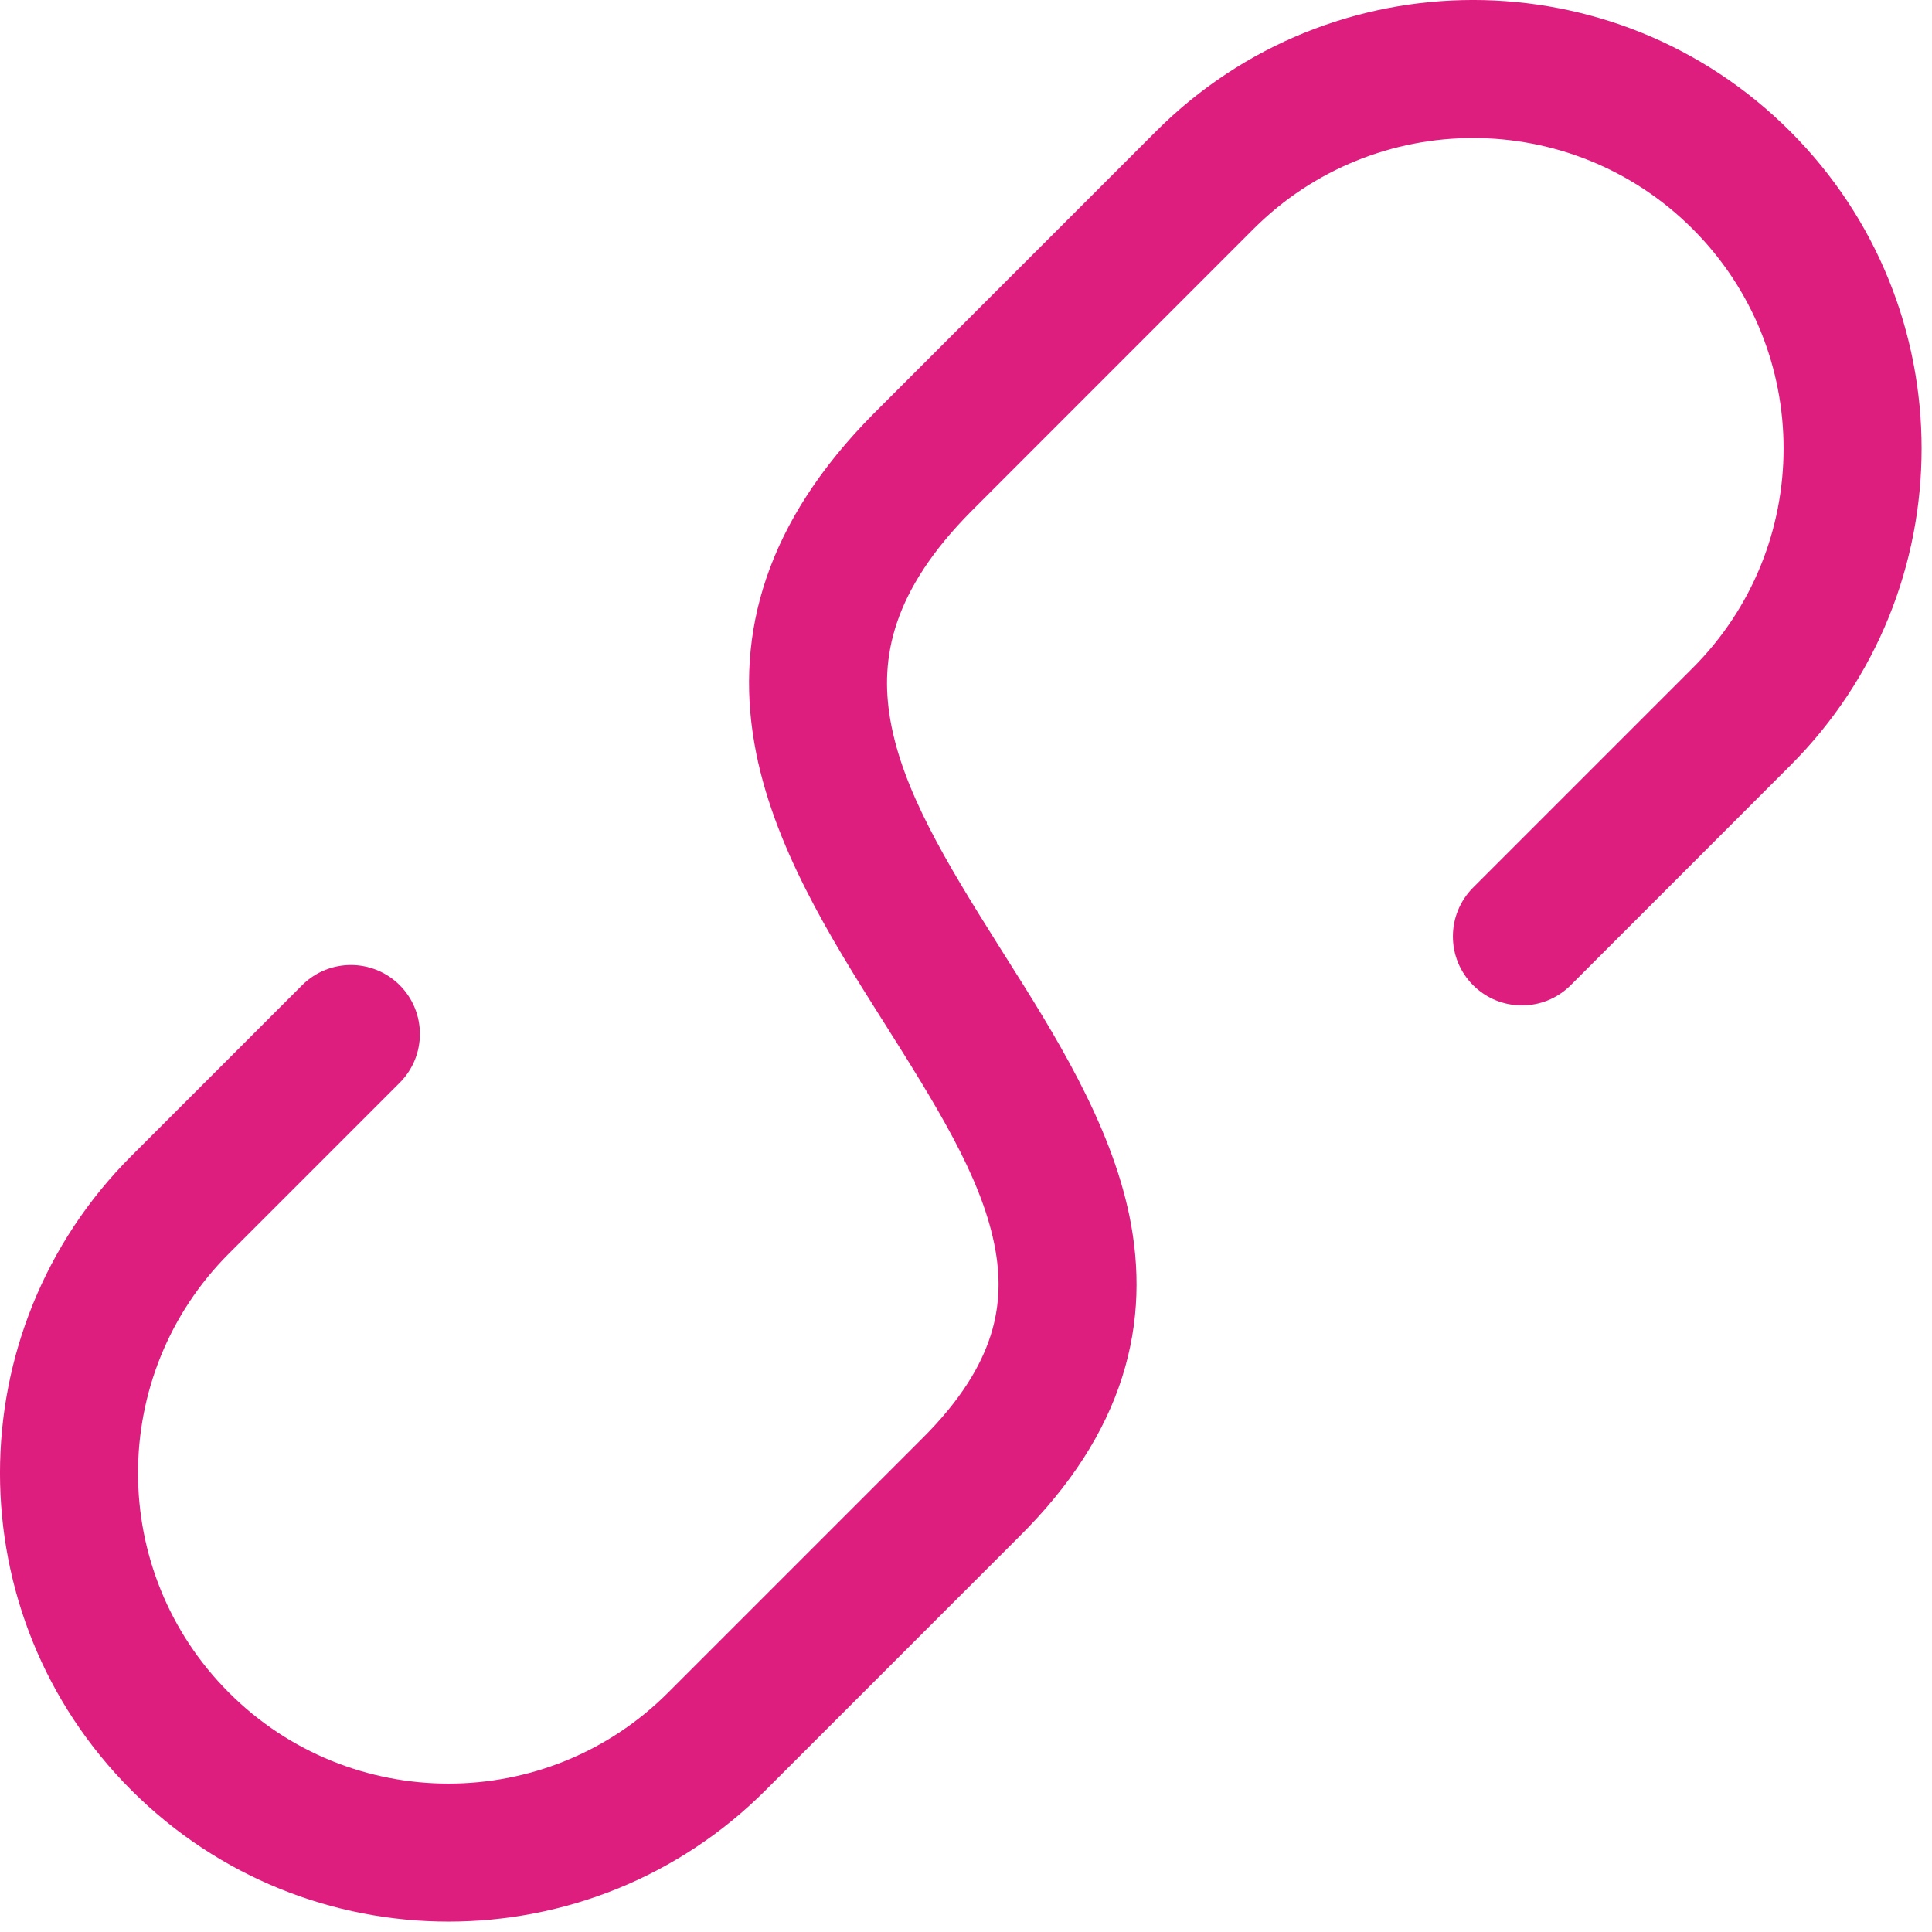
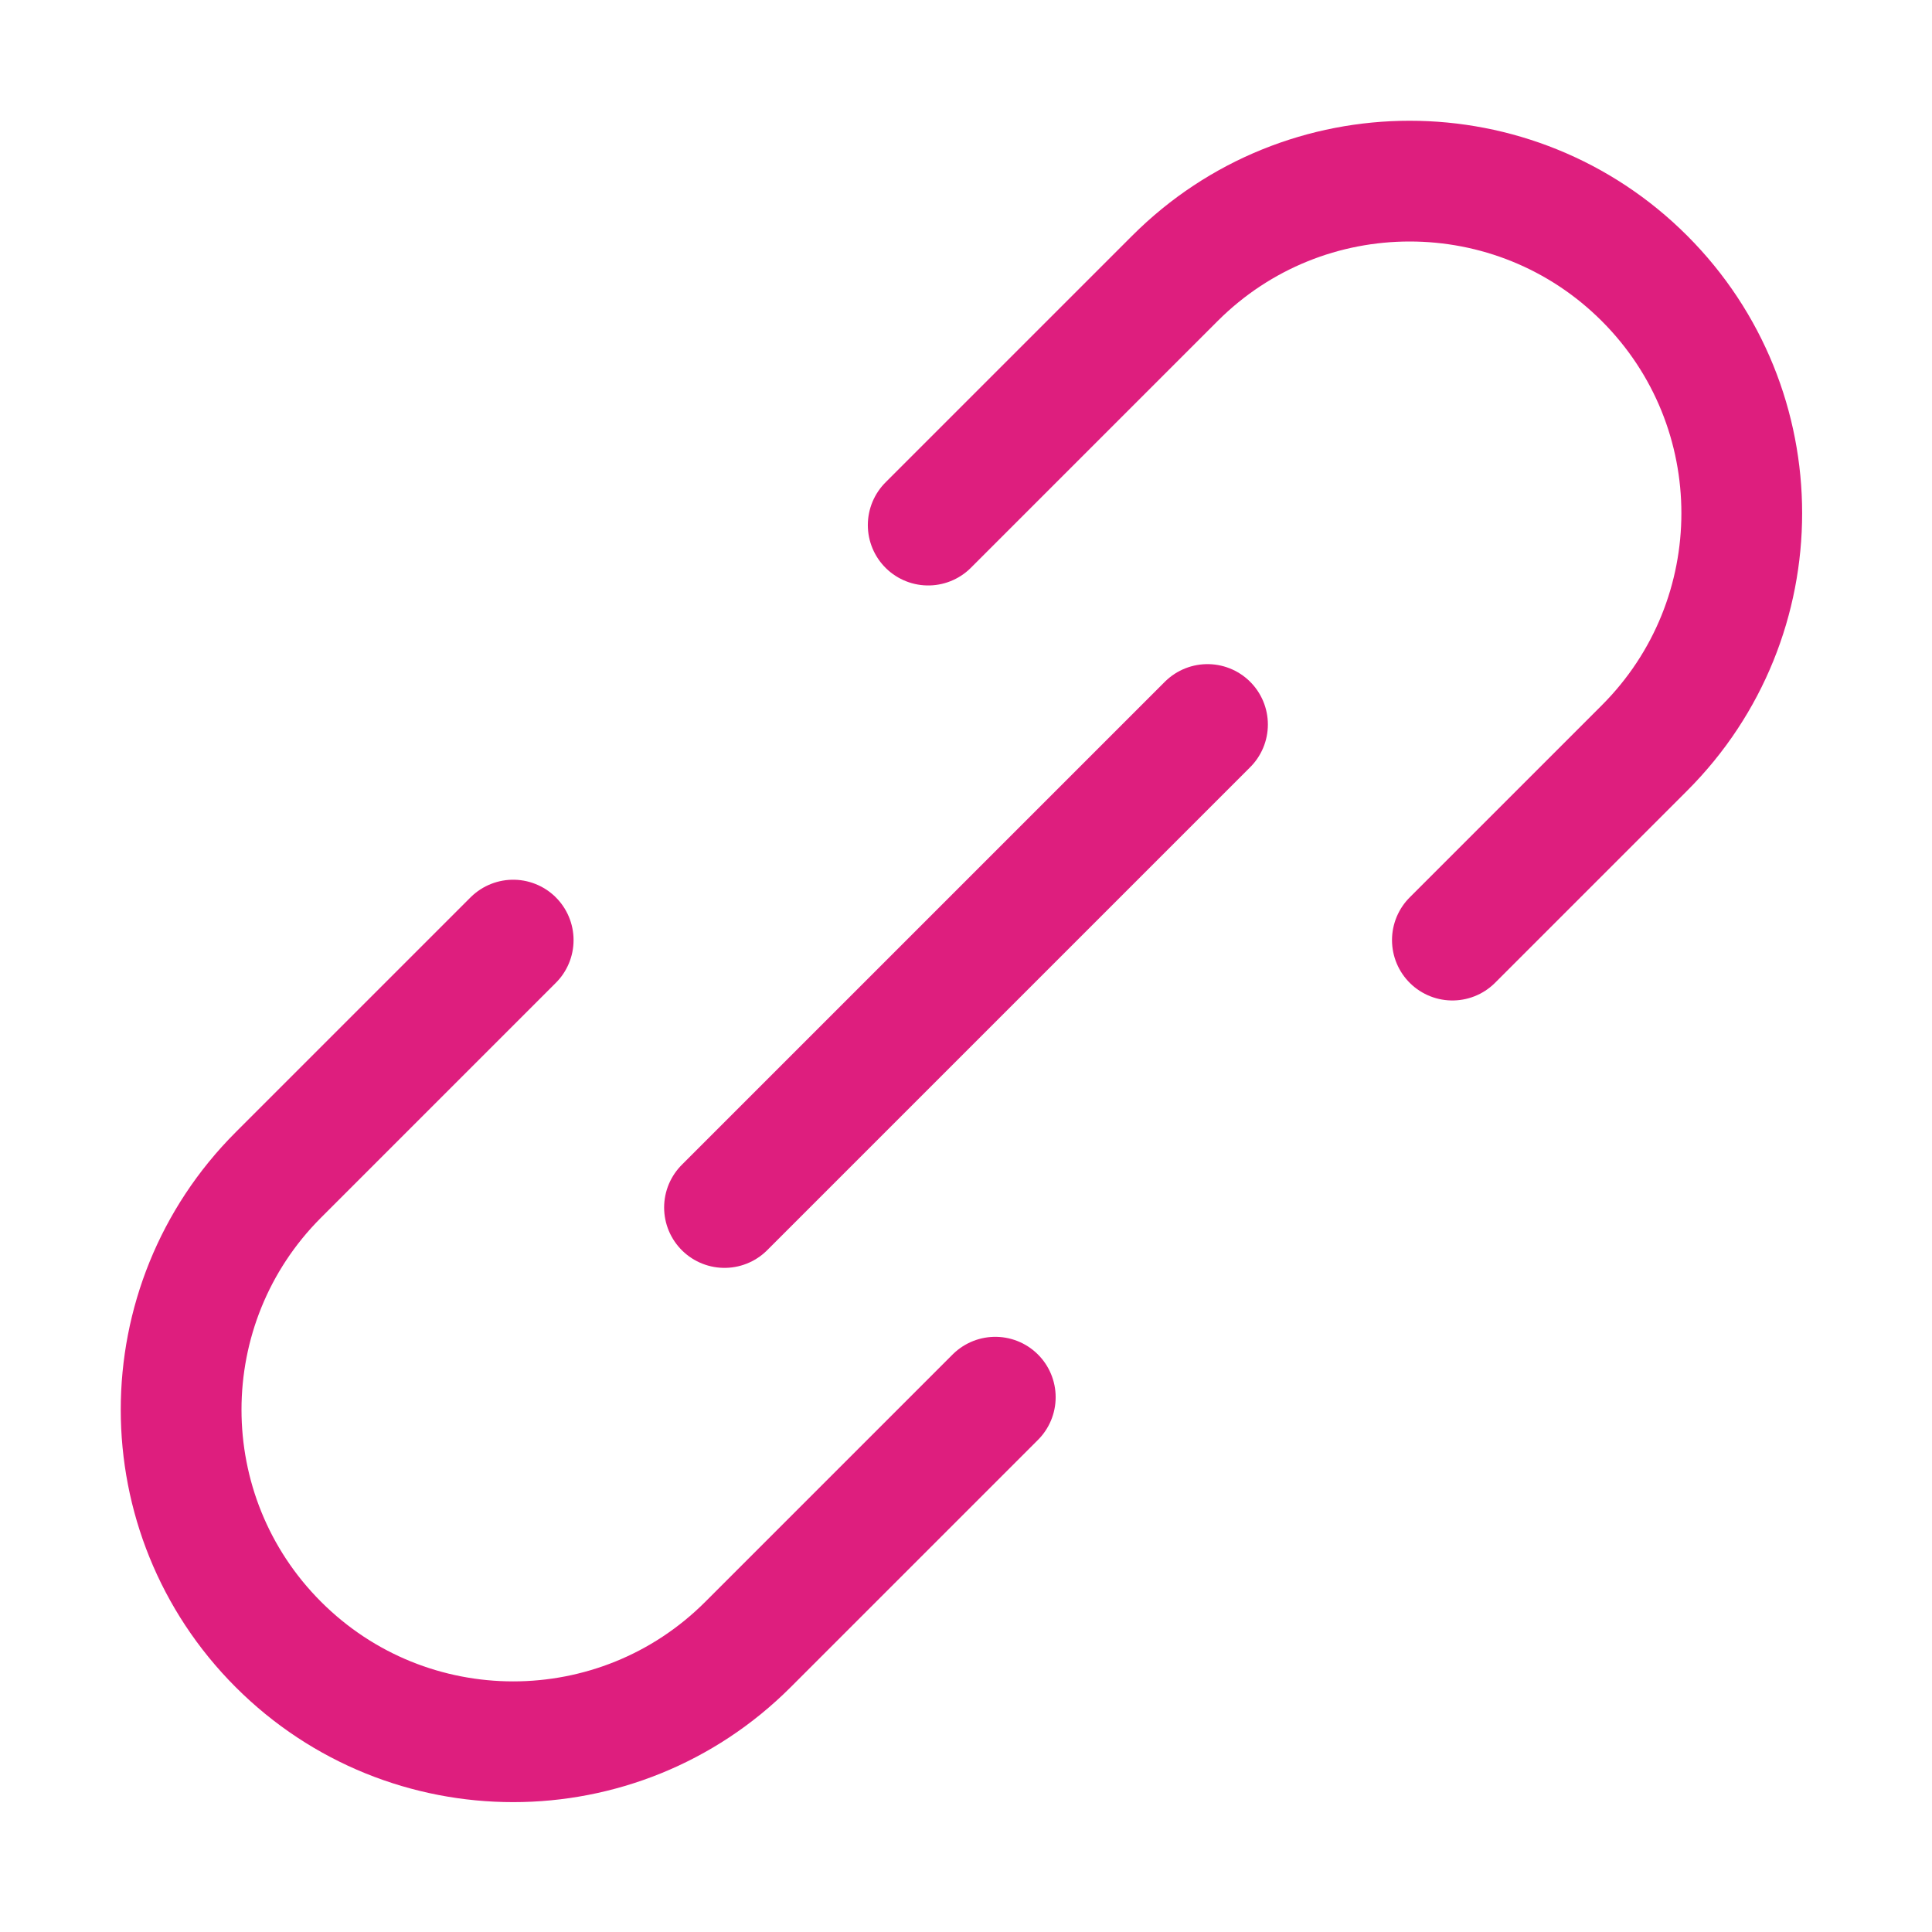
- <svg xmlns="http://www.w3.org/2000/svg" width="28" height="28" viewBox="0 0 28 28" fill="none">
-   <path fill-rule="evenodd" clip-rule="evenodd" d="M24.531 3.318C22.774 1.561 19.925 1.561 18.167 3.318L14.084 7.402L14.083 7.403C12.927 8.566 12.748 9.538 12.903 10.432C13.079 11.448 13.701 12.48 14.476 13.71C14.508 13.761 14.541 13.812 14.573 13.864C15.274 14.972 16.09 16.264 16.369 17.625C16.521 18.369 16.52 19.155 16.262 19.963C16.006 20.766 15.515 21.53 14.777 22.264L14.776 22.265L11.096 25.945C8.558 28.484 4.442 28.484 1.904 25.945C-0.635 23.407 -0.635 19.291 1.904 16.753L4.379 14.278C4.769 13.888 5.402 13.888 5.793 14.278C6.183 14.669 6.183 15.302 5.793 15.692L3.318 18.167C1.561 19.925 1.561 22.774 3.318 24.531C5.075 26.289 7.925 26.289 9.682 24.531L13.364 20.849L13.366 20.847C13.926 20.29 14.217 19.793 14.357 19.355C14.495 18.922 14.504 18.488 14.409 18.026C14.207 17.035 13.569 16.02 12.785 14.777L12.777 14.765C12.05 13.613 11.188 12.245 10.933 10.774C10.655 9.175 11.101 7.566 12.665 5.992L12.667 5.99L16.753 1.904C19.291 -0.635 23.407 -0.635 25.945 1.904C28.484 4.442 28.484 8.558 25.945 11.096L22.764 14.278C22.373 14.669 21.74 14.669 21.349 14.278C20.959 13.888 20.959 13.255 21.349 12.864L24.531 9.682C26.288 7.925 26.289 5.075 24.531 3.318Z" fill="#DE1E7E" />
+ <svg xmlns="http://www.w3.org/2000/svg" width="32" height="32" viewBox="0 0 32 32" fill="none">
+   <path d="M12 20L20 12" stroke="#DE1E7E" stroke-width="2" stroke-linecap="round" stroke-linejoin="round" />
+   <path d="M15.374 8.697L19.46 4.611C21.608 2.463 25.09 2.463 27.238 4.611C29.386 6.759 29.386 10.241 27.238 12.389L24.056 15.571M16.485 23.142L12.389 27.238C10.241 29.386 6.759 29.386 4.611 27.238C2.463 25.09 2.463 21.608 4.611 19.46L8.5 15.571" stroke="#DE1E7E" stroke-width="2" stroke-linecap="round" stroke-linejoin="round" />
</svg>
